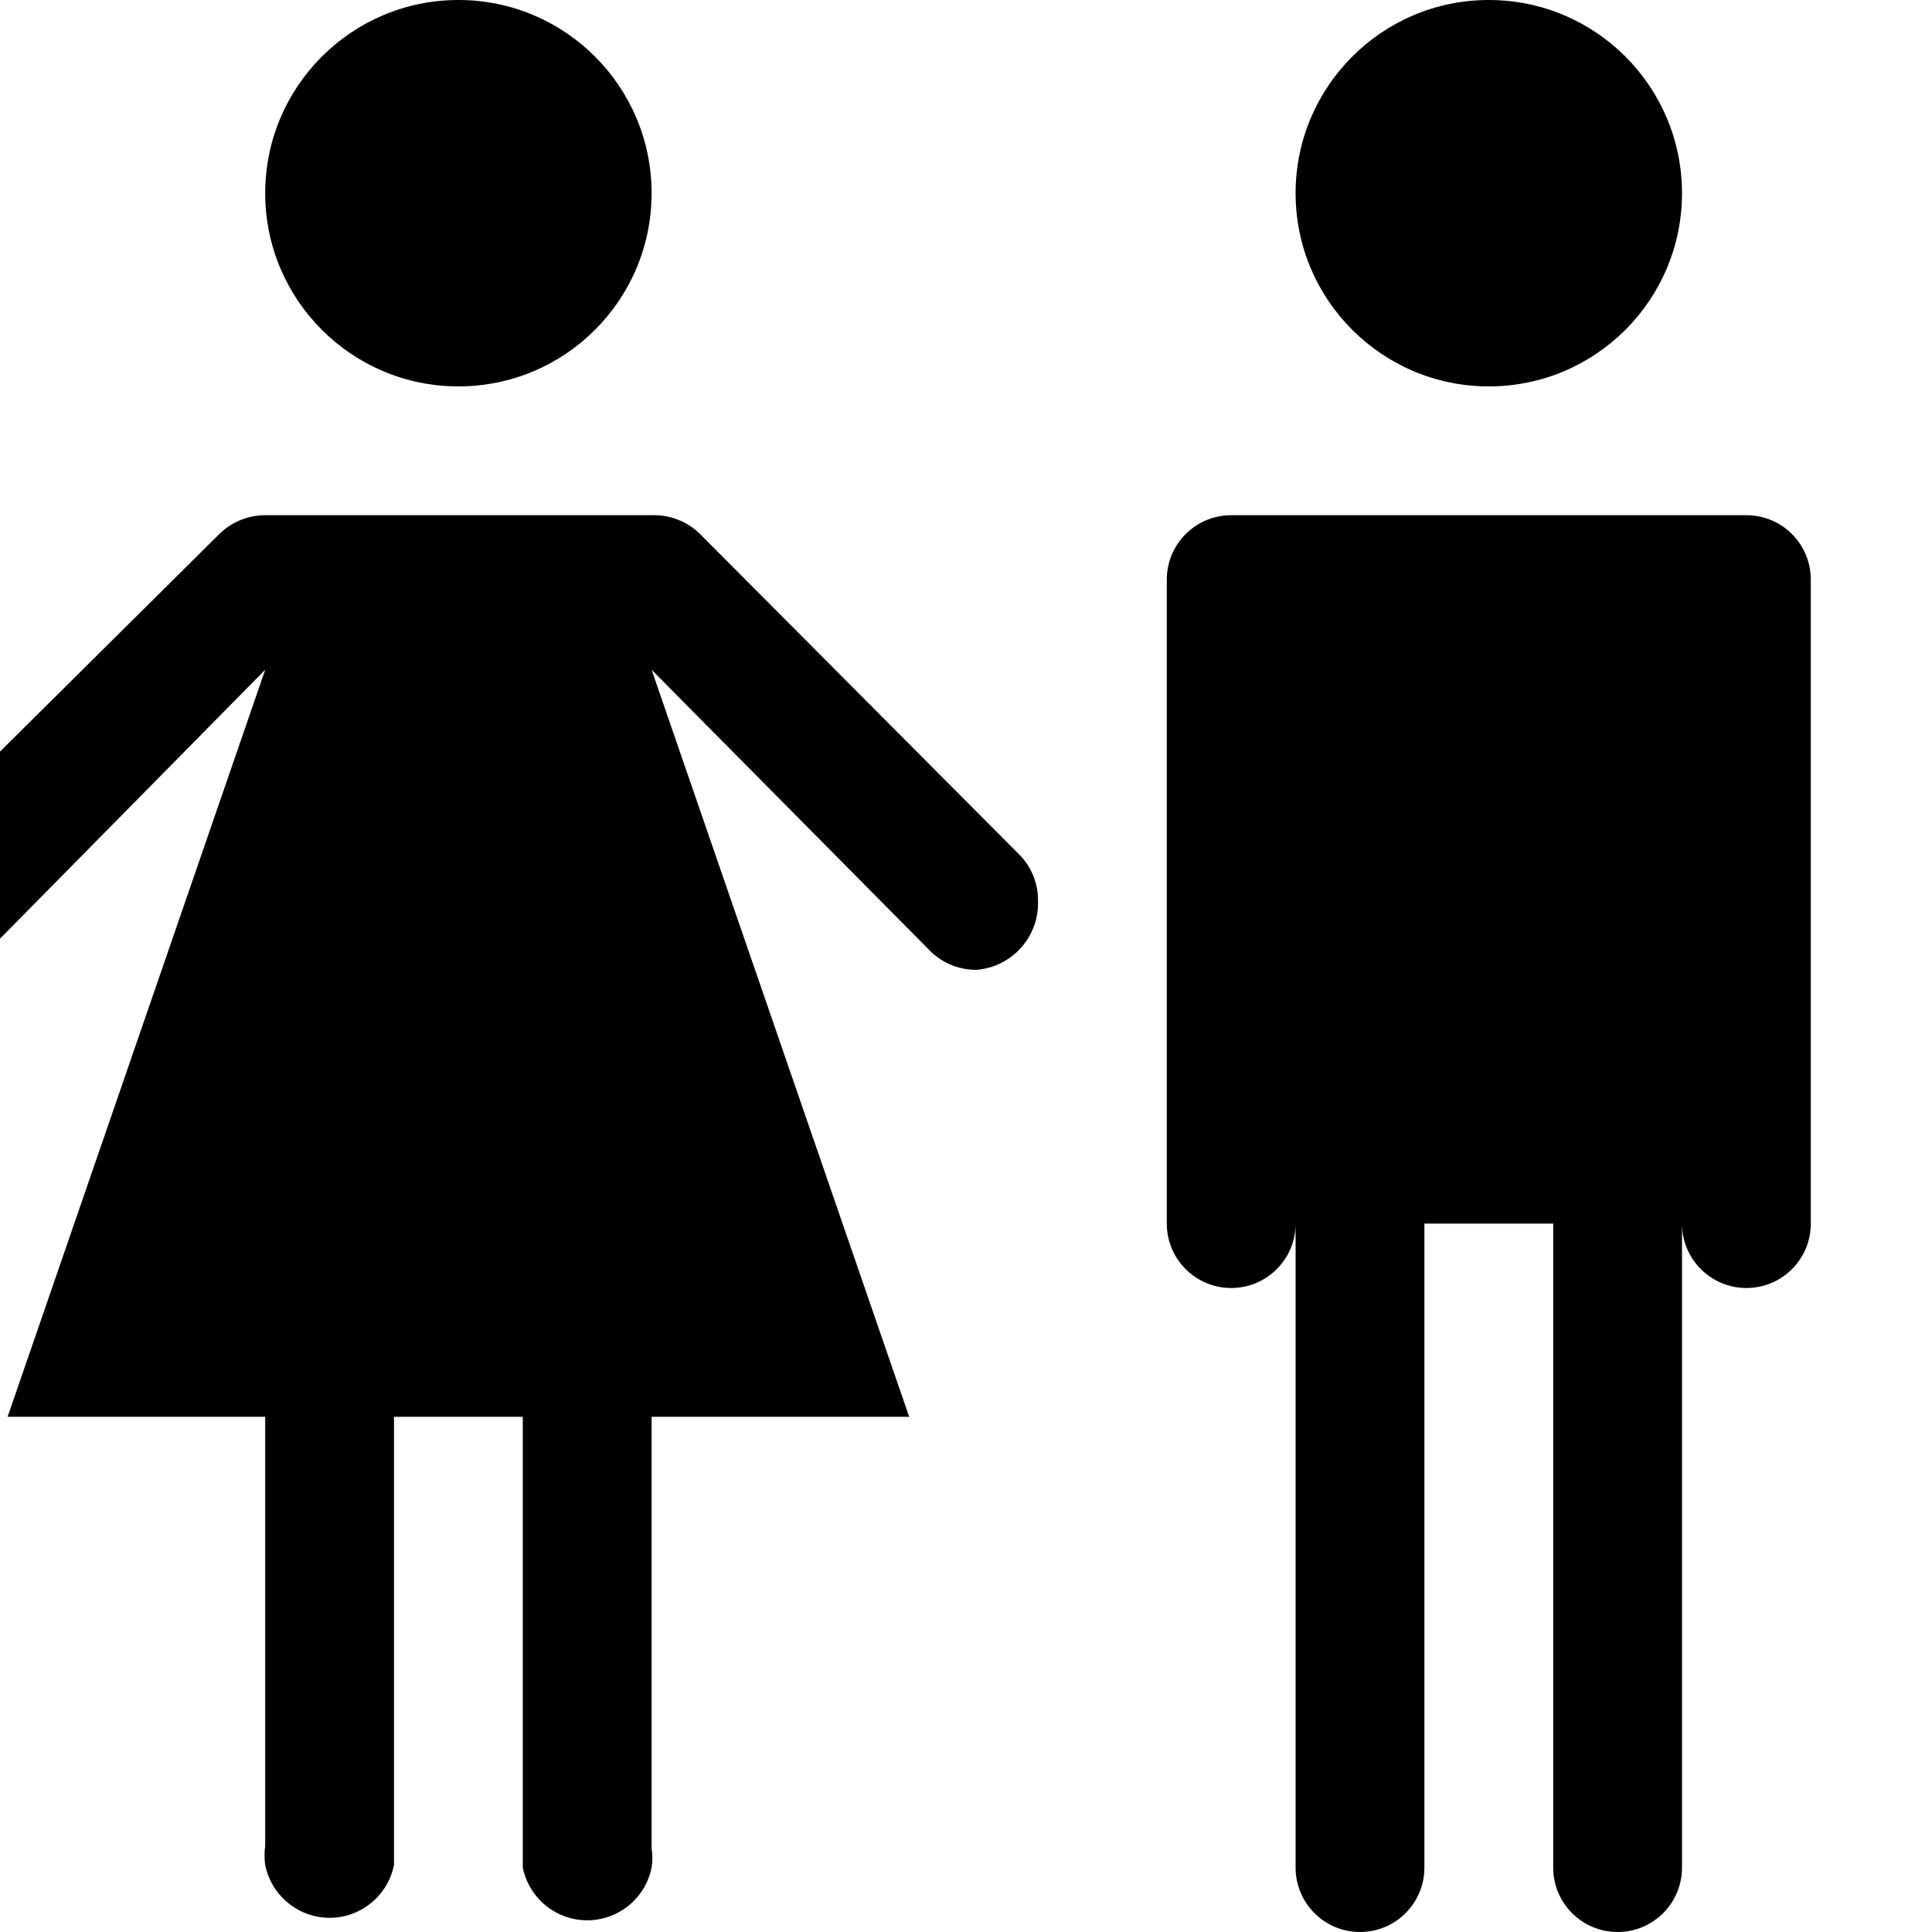
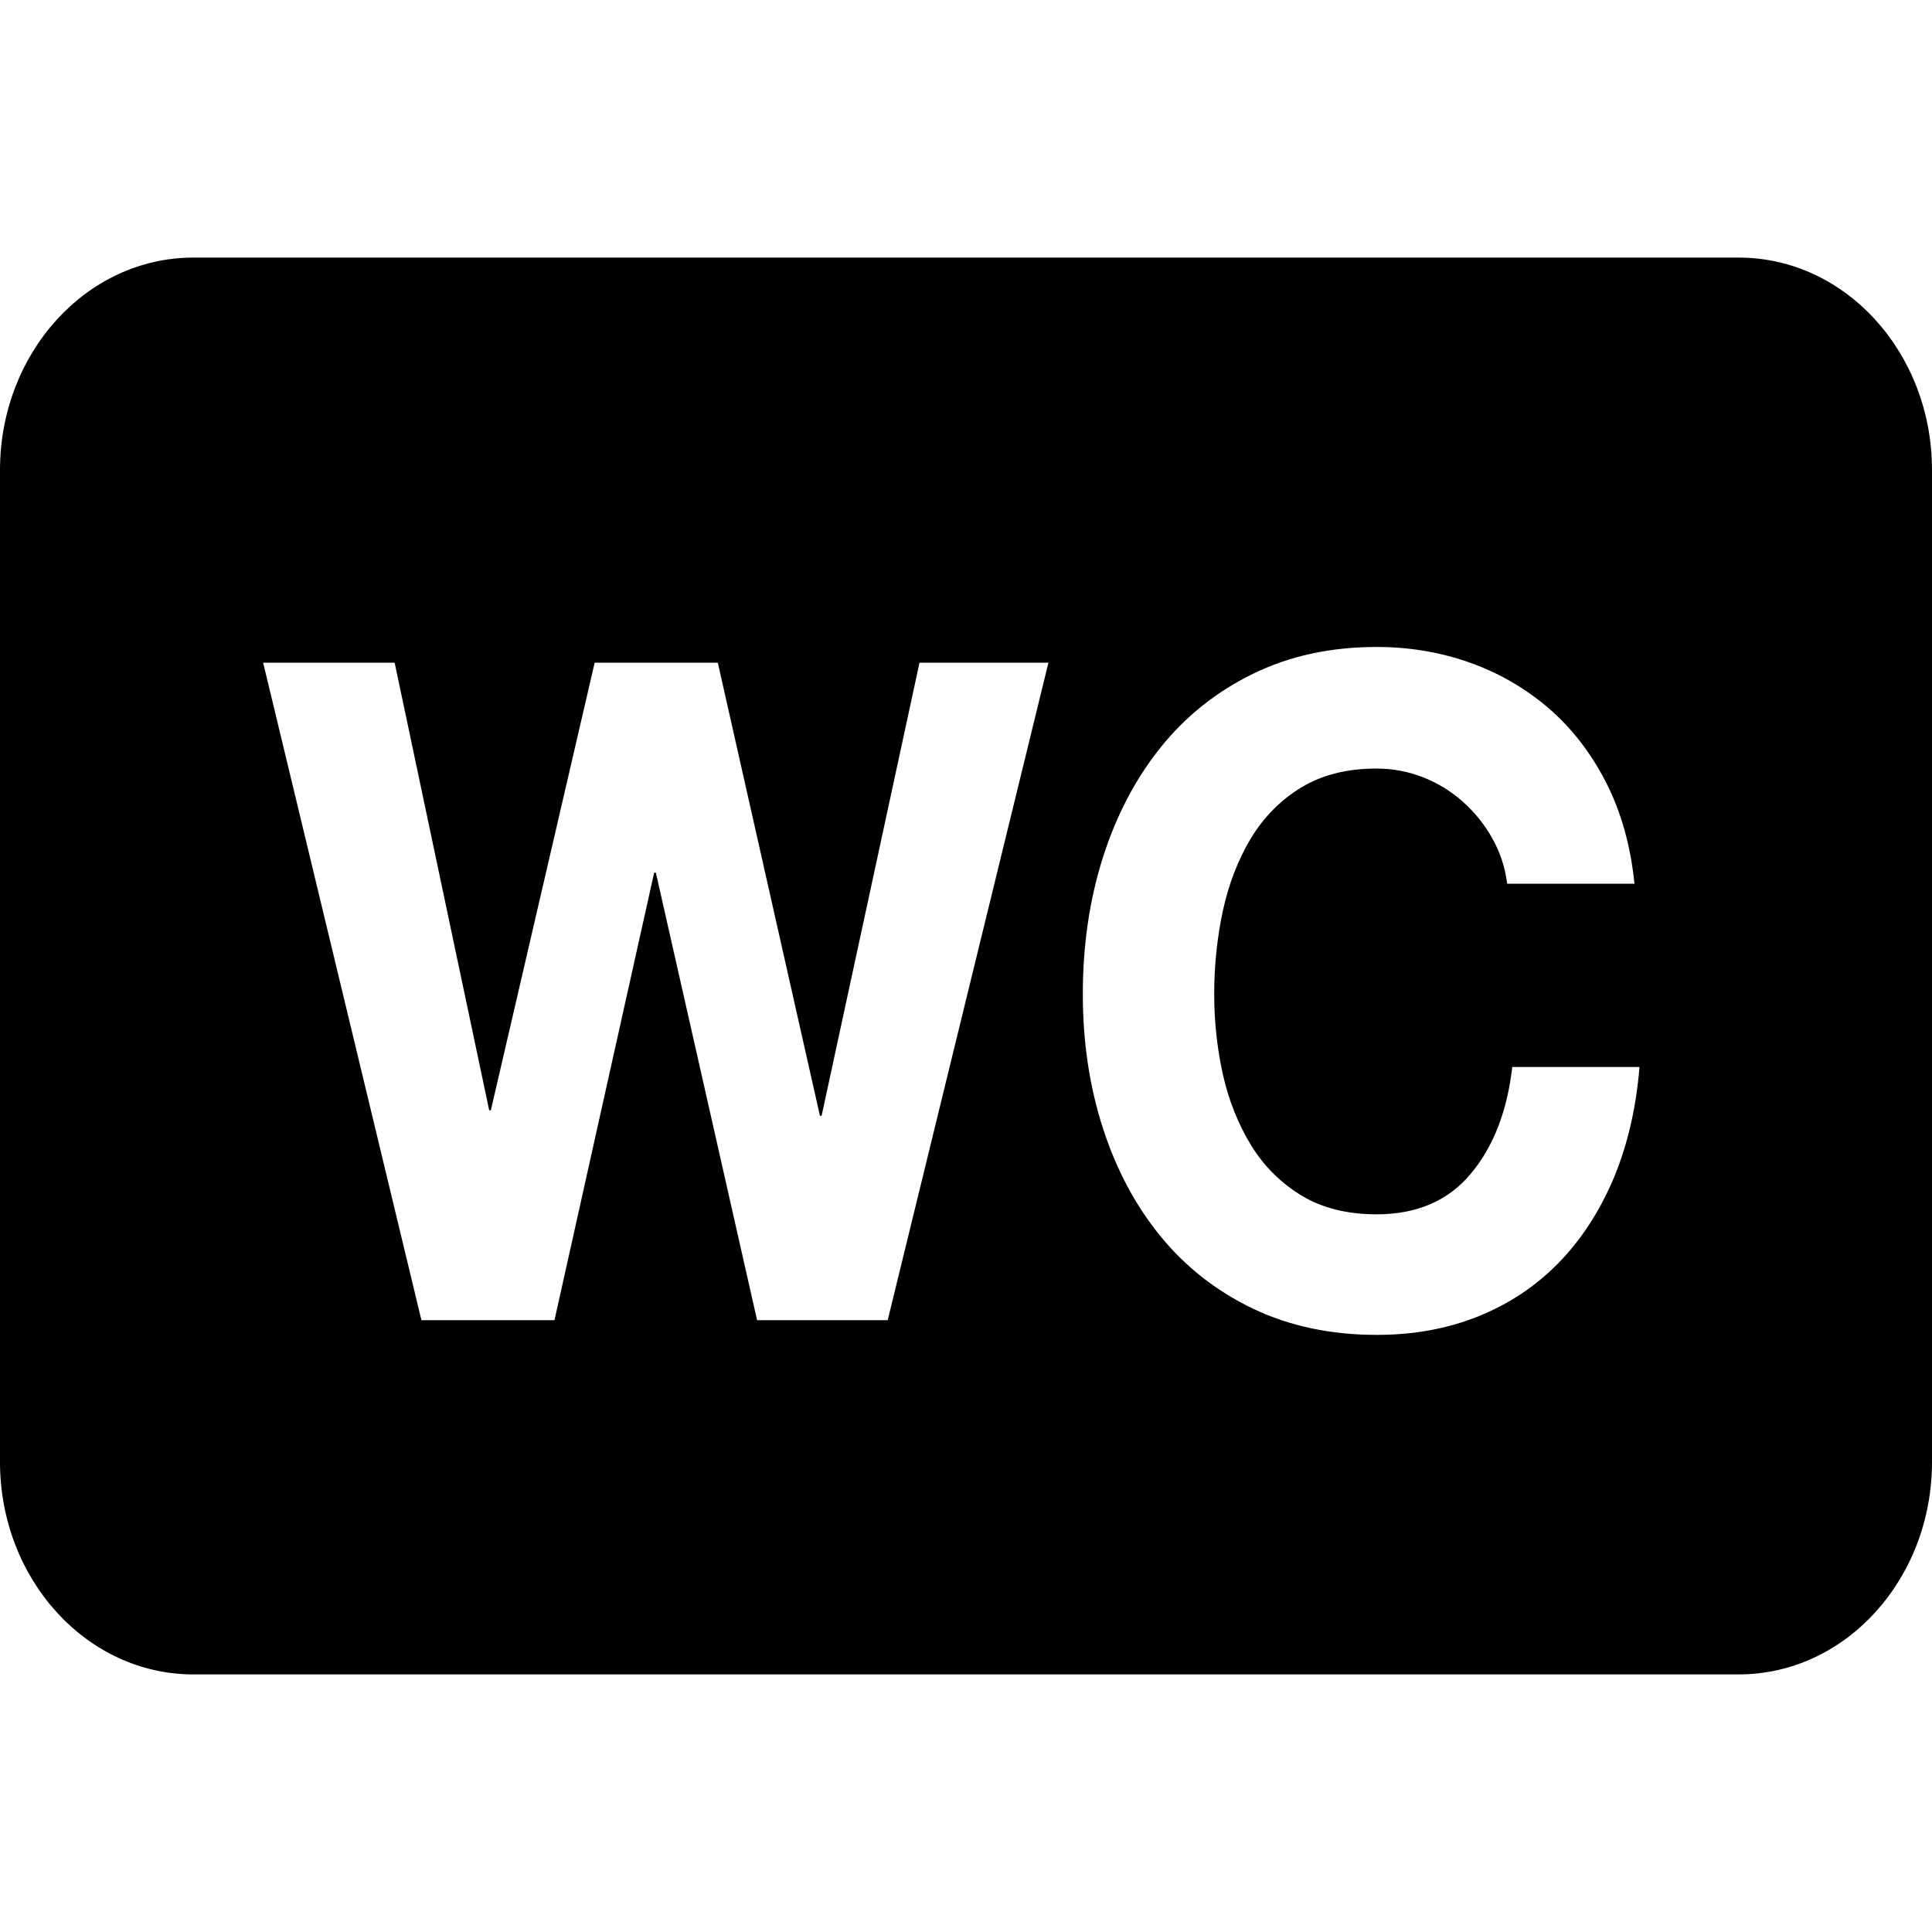
<svg xmlns="http://www.w3.org/2000/svg" width="15px" height="15px" viewBox="0 0 15 15" version="1.1">
-   <defs />
  <g id="Page-1" stroke="none" stroke-width="1" fill="none" fill-rule="evenodd">
-     <g id="toilets" fill="#000000" transform="translate(-1 0)">
-       <path d="M4.559,3 C3.731,3 3.059,2.328 3.059,1.5 C3.059,0.672 3.731,0 4.559,0 C5.388,0 6.059,0.672 6.059,1.5 C6.059,2.328 5.388,3 4.559,3 Z M14.059,1.5 C14.059,0.672 13.388,0 12.559,0 C11.731,0 11.059,0.672 11.059,1.5 C11.059,2.328 11.731,3 12.559,3 C13.388,3 14.059,2.328 14.059,1.5 Z M8.919,6.64 L8.919,6.64 L6.439,4.15 L6.439,4.15 C6.339,4.049 6.201,3.995 6.059,4 L3.059,4 C2.929,4 2.804,4.05 2.709,4.14 L2.709,4.14 L0.199,6.63 C-0.027,6.807 -0.066,7.134 0.111,7.36 C0.288,7.586 0.614,7.626 0.841,7.449 C0.874,7.423 0.904,7.393 0.929,7.36 L3.059,5.2 L1.059,11 L3.059,11 L3.059,14.33 C3.052,14.38 3.052,14.43 3.059,14.48 C3.115,14.756 3.384,14.935 3.66,14.88 C3.861,14.839 4.019,14.681 4.059,14.48 L4.059,14.48 L4.059,11 L5.059,11 L5.059,14.5 L5.059,14.5 C5.115,14.776 5.384,14.955 5.66,14.899 C5.861,14.859 6.019,14.701 6.059,14.5 C6.067,14.45 6.067,14.4 6.059,14.35 L6.059,11 L8.059,11 L6.059,5.2 L8.199,7.36 L8.199,7.36 C8.296,7.468 8.434,7.53 8.579,7.53 C8.855,7.509 9.066,7.276 9.059,7 C9.062,6.866 9.012,6.737 8.919,6.64 Z M14.559,4 L10.559,4 C10.283,4 10.059,4.224 10.059,4.5 L10.059,9.5 C10.059,9.776 10.283,10 10.559,10 C10.836,10 11.059,9.776 11.059,9.5 L11.059,14.5 C11.059,14.776 11.283,15 11.559,15 C11.836,15 12.059,14.776 12.059,14.5 L12.059,9.5 L13.059,9.5 L13.059,14.5 C13.059,14.776 13.283,15 13.559,15 C13.836,15 14.059,14.776 14.059,14.5 L14.059,9.5 C14.059,9.776 14.283,10 14.559,10 C14.836,10 15.059,9.776 15.059,9.5 L15.059,4.5 C15.059,4.224 14.836,4 14.559,4 Z" id="Shape" />
+     <g id="toilets" transform="translate(0, 2)" fill="#000000">
+       <path d="M13.5,0 C14.328,5.5e-05 15,0.739 15,1.65 L15,9.35 C15,10.261 14.328,11 13.5,11 L1.5,11 C0.672,11 0,10.261 0,9.35 L0,1.65 C0,0.739 0.672,5.5e-05 1.5,0 L13.5,0 Z M11.741,6.284 C11.702,6.627 11.595,6.903 11.419,7.113 C11.244,7.323 11,7.428 10.688,7.428 C10.459,7.428 10.264,7.379 10.103,7.281 C9.943,7.183 9.813,7.054 9.713,6.891 C9.614,6.729 9.541,6.547 9.495,6.345 C9.45,6.142 9.427,5.933 9.427,5.719 C9.427,5.495 9.45,5.278 9.495,5.068 C9.541,4.859 9.614,4.671 9.713,4.507 C9.813,4.343 9.943,4.211 10.103,4.114 C10.264,4.016 10.459,3.967 10.688,3.967 C10.814,3.967 10.934,3.99 11.049,4.035 C11.164,4.08 11.267,4.144 11.358,4.225 C11.449,4.306 11.525,4.4 11.585,4.507 C11.646,4.614 11.685,4.732 11.702,4.861 L12.69,4.861 C12.66,4.565 12.586,4.303 12.469,4.074 C12.352,3.846 12.204,3.654 12.024,3.499 C11.844,3.344 11.64,3.226 11.413,3.145 C11.185,3.064 10.944,3.023 10.688,3.023 C10.333,3.023 10.013,3.092 9.729,3.231 C9.446,3.369 9.206,3.56 9.011,3.803 C8.816,4.046 8.667,4.331 8.563,4.657 C8.459,4.984 8.407,5.338 8.407,5.719 C8.407,6.091 8.459,6.437 8.563,6.759 C8.667,7.081 8.816,7.361 9.011,7.599 C9.206,7.838 9.446,8.025 9.729,8.161 C10.013,8.296 10.333,8.364 10.688,8.364 C10.974,8.364 11.236,8.317 11.475,8.221 C11.713,8.126 11.921,7.988 12.099,7.807 C12.276,7.626 12.419,7.406 12.528,7.149 C12.636,6.891 12.703,6.603 12.729,6.284 L11.741,6.284 Z M3.064,3.145 L2.043,3.145 L3.272,8.25 L4.305,8.25 L5.079,4.775 L5.092,4.775 L5.878,8.25 L6.892,8.25 L8.14,3.145 L7.139,3.145 L6.379,6.663 L6.366,6.663 L5.573,3.145 L4.617,3.145 L3.811,6.62 L3.798,6.62 L3.064,3.145 Z" id="Fill-1" />
    </g>
  </g>
</svg>
